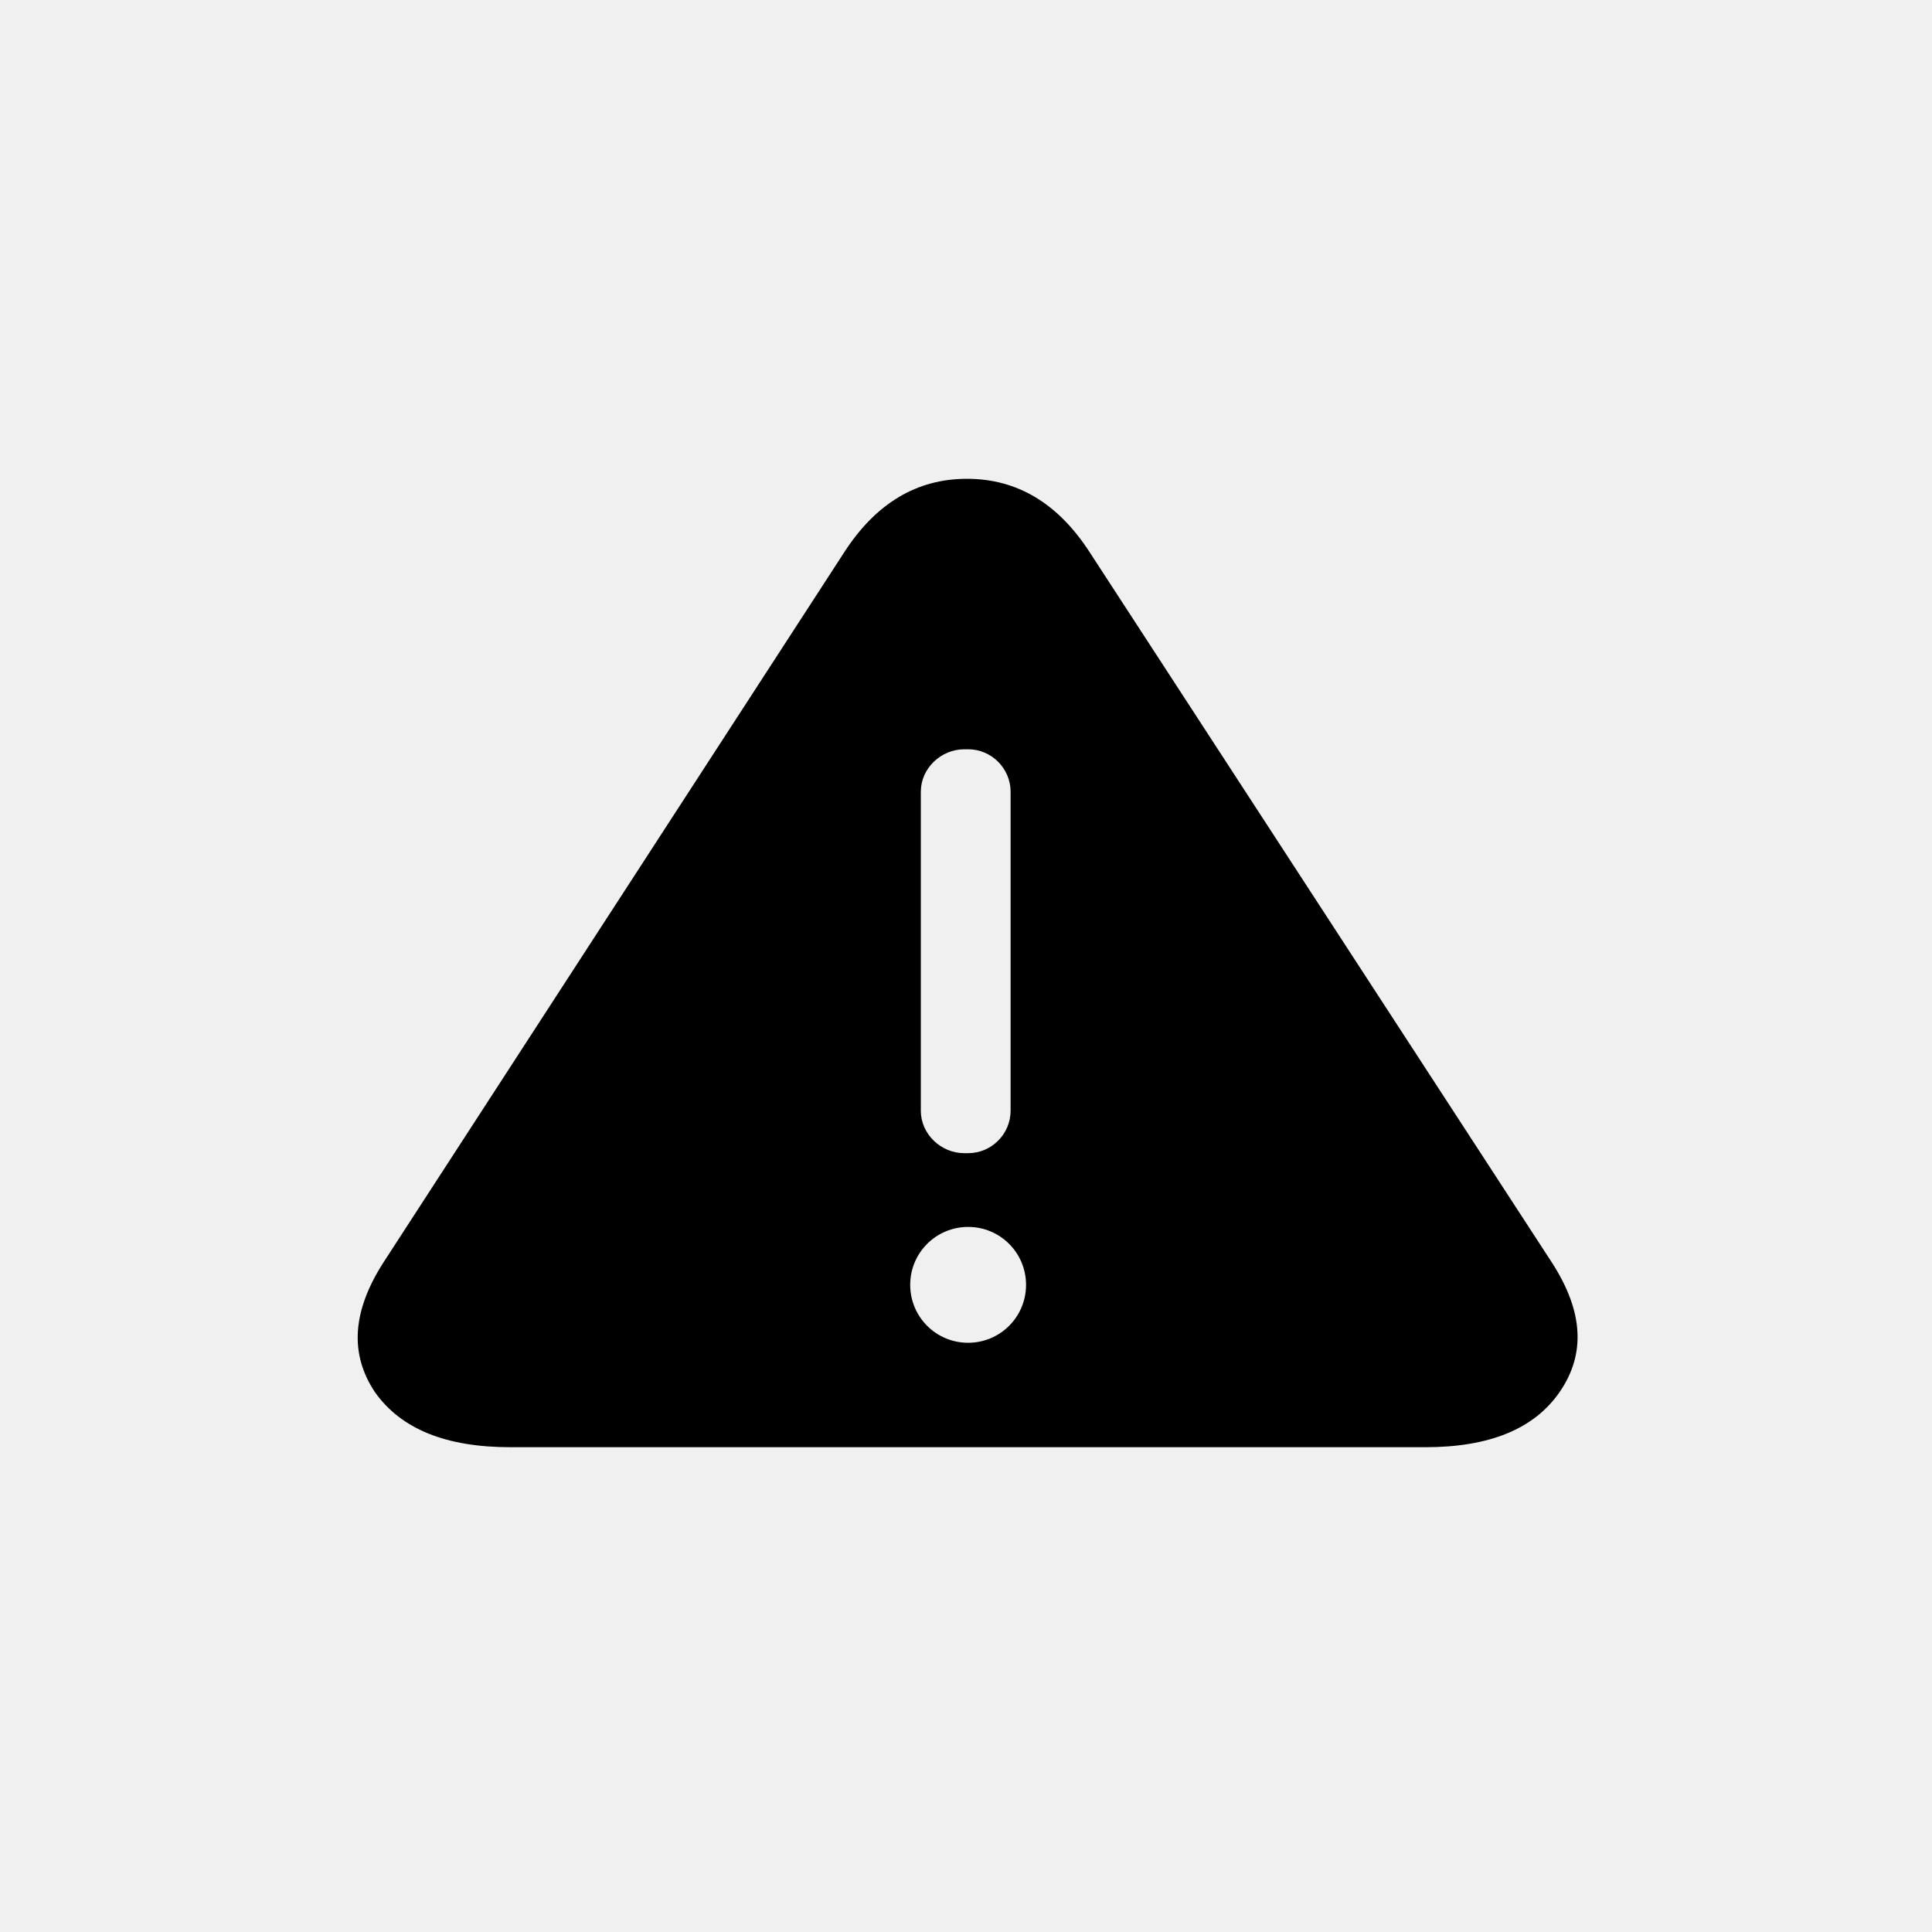
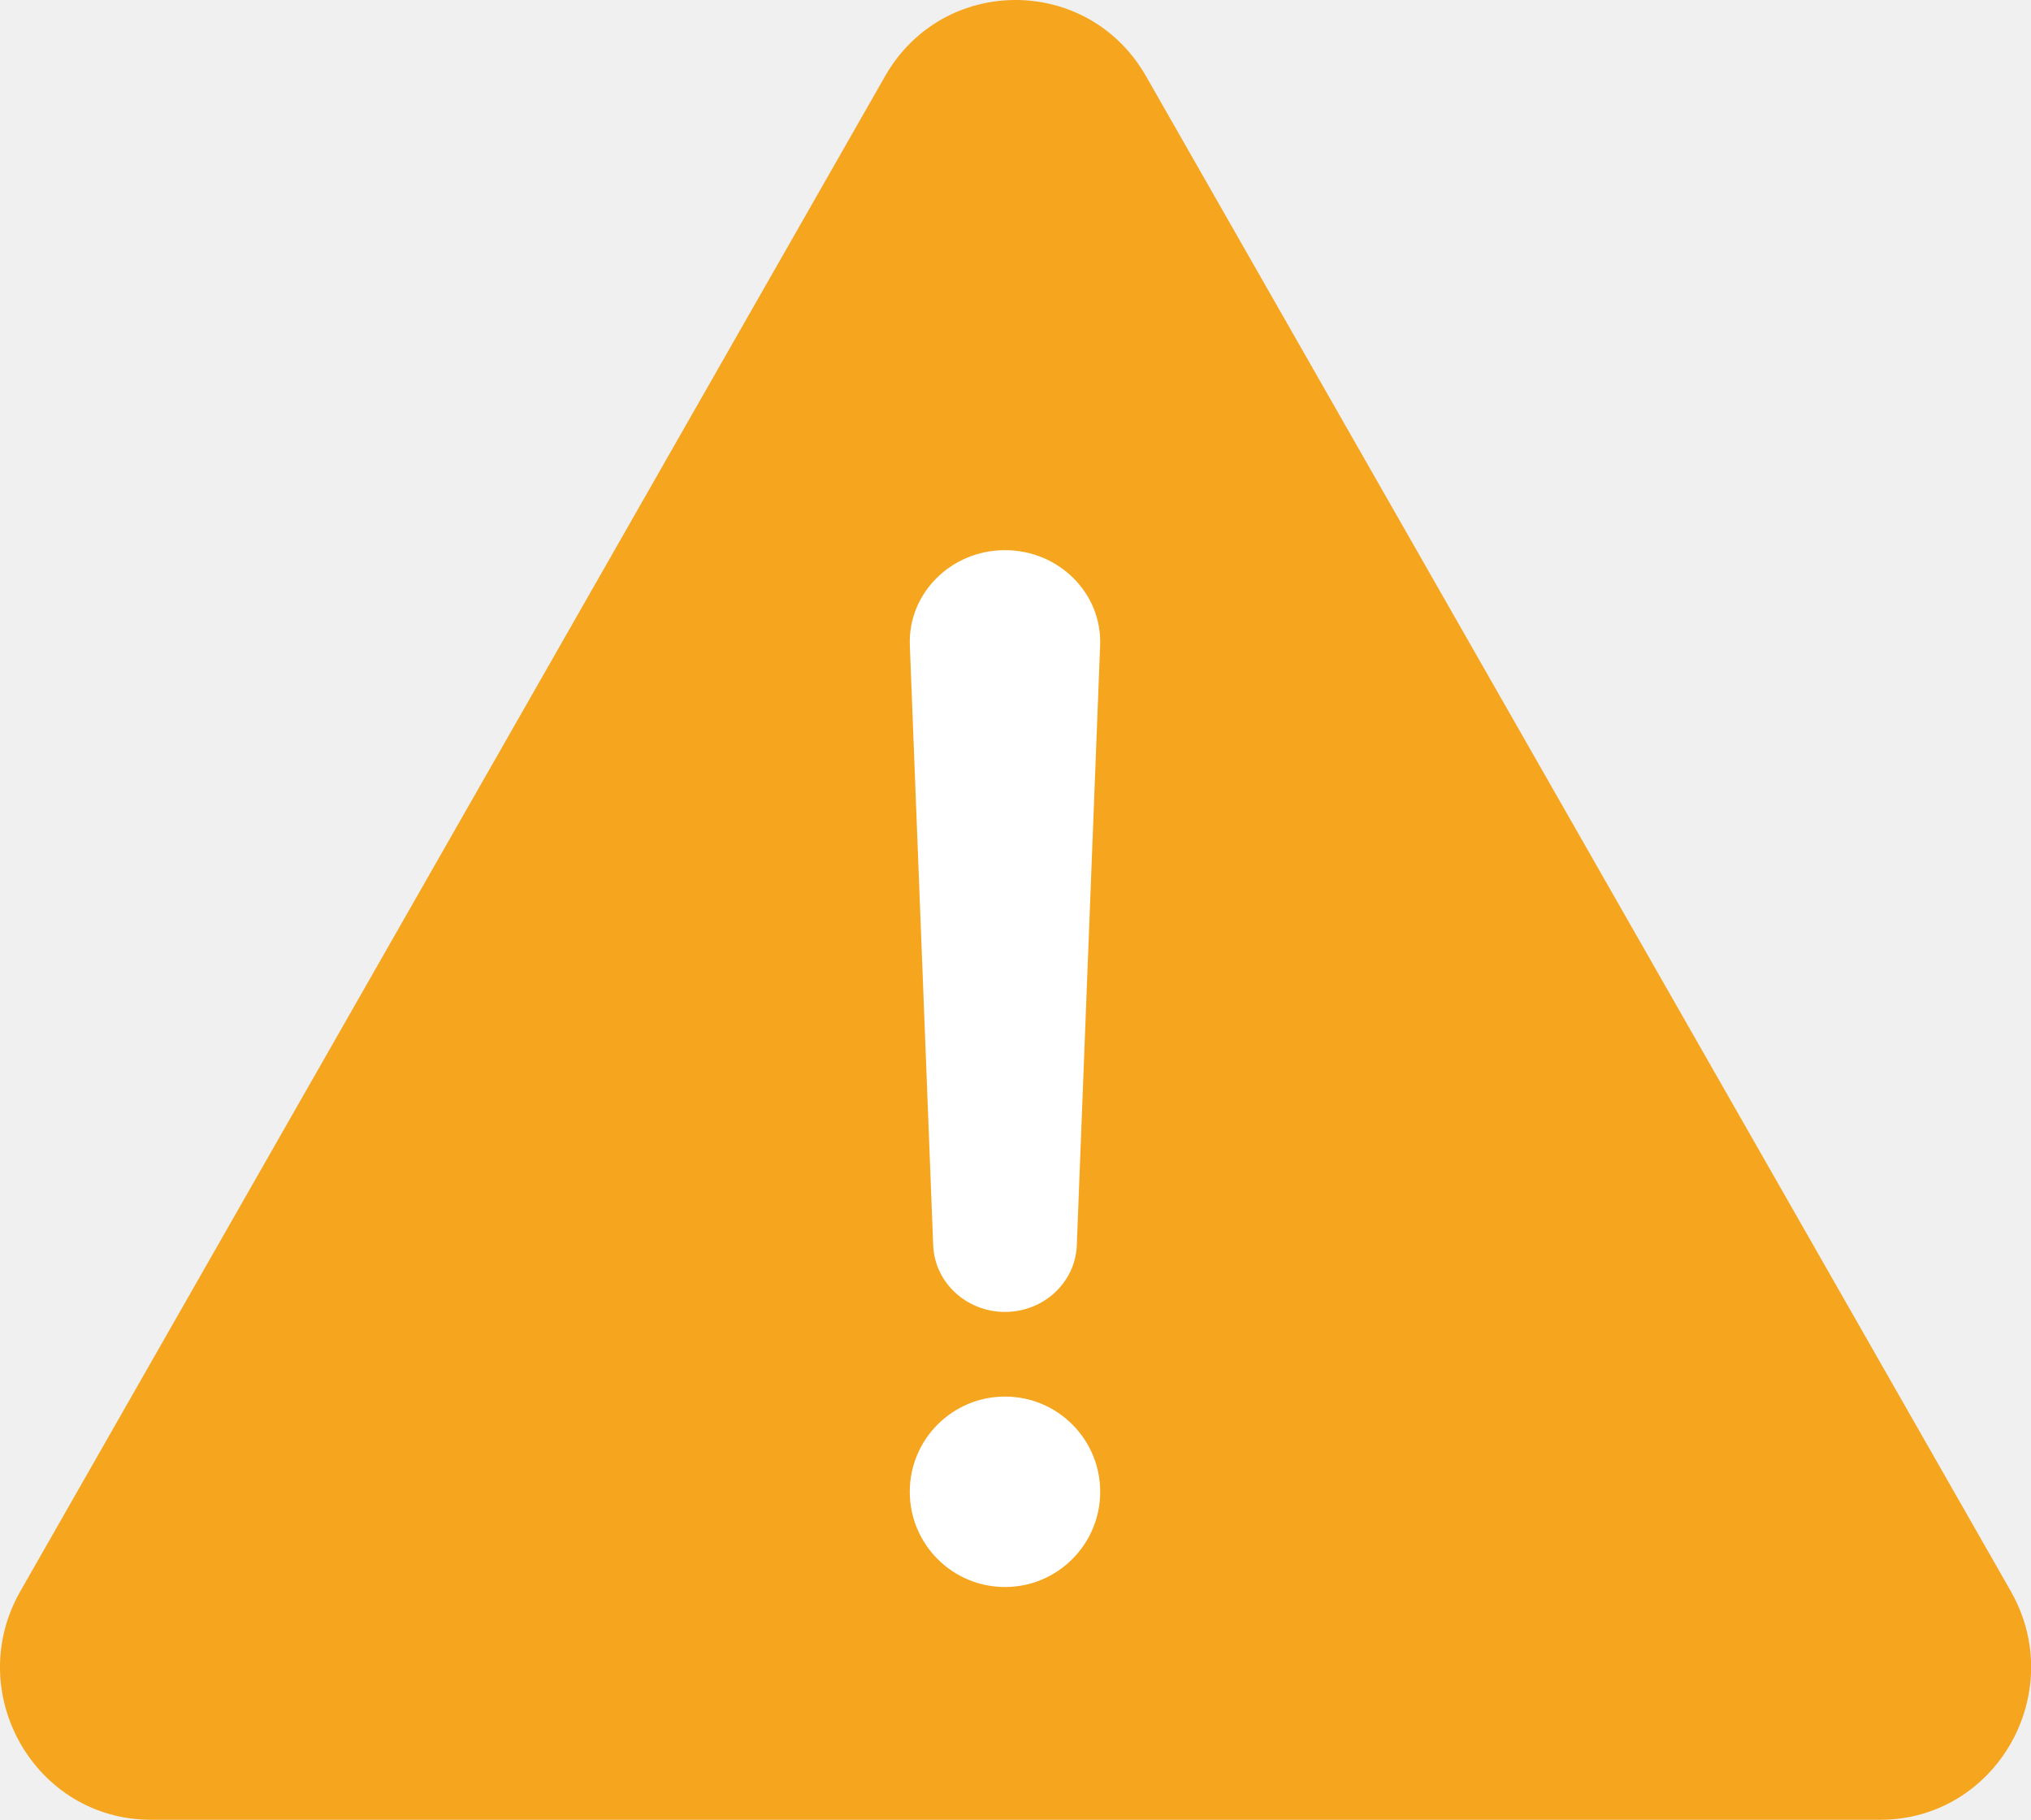
- <svg xmlns="http://www.w3.org/2000/svg" t="1701951092297" class="icon" viewBox="0 0 1024 1024" version="1.1" p-id="10626" id="mx_n_1701951092298" width="200" height="200">
-   <path d="M822.771 669.535 577.592 292.761c-16.782-25.991-38.475-38.987-65.081-38.987-26.605 0-48.299 12.996-65.081 38.987L202.968 669.535c-16.27 25.582-17.703 48.094-4.298 68.253 13.917 19.749 37.861 29.266 71.937 29.266l484.729 0c34.075 0 57.918-9.619 71.528-29.573C840.474 717.424 839.144 695.117 822.771 669.535zM488.055 419.649c0-12.382 10.642-22.512 23.024-22.512l2.047 0c12.382 0 22.512 10.131 22.512 22.512L535.638 588.695c0 12.382-10.131 22.512-22.512 22.512l-2.047 0c-12.382 0-23.024-10.131-23.024-22.512L488.055 419.649zM513.126 711.694c-16.987 0-30.699-13.712-30.699-30.699s13.712-30.699 30.699-30.699 30.699 13.712 30.699 30.699S530.112 711.694 513.126 711.694z" p-id="10627" />
+ <svg xmlns="http://www.w3.org/2000/svg" t="1702283298009" class="icon" viewBox="0 0 1143 1024" version="1.1" p-id="5219" width="223.242" height="200">
+   <path d="M498.094 42.889L11.492 895.333C-21.157 952.511 19.648 1024 84.934 1024h973.193c65.286 0 106.091-71.489 73.466-128.667L644.967 42.889c-32.637-57.189-114.247-57.189-146.884 0" fill="#F5A51E" p-id="5220" />
+   <path d="M619.164 839.442a53.581 53.581 0 1 1-107.163 0 53.581 53.581 0 1 1 107.163 0M565.583 738.233c-21.73 0-39.591-16.551-40.4-37.471l-13.145-337.646C510.894 333.884 535.22 309.581 565.583 309.581s54.689 24.302 53.546 53.534l-13.133 337.646C605.186 721.67 587.325 738.233 565.583 738.233" fill="#FFFFFF" p-id="5221" />
</svg>
